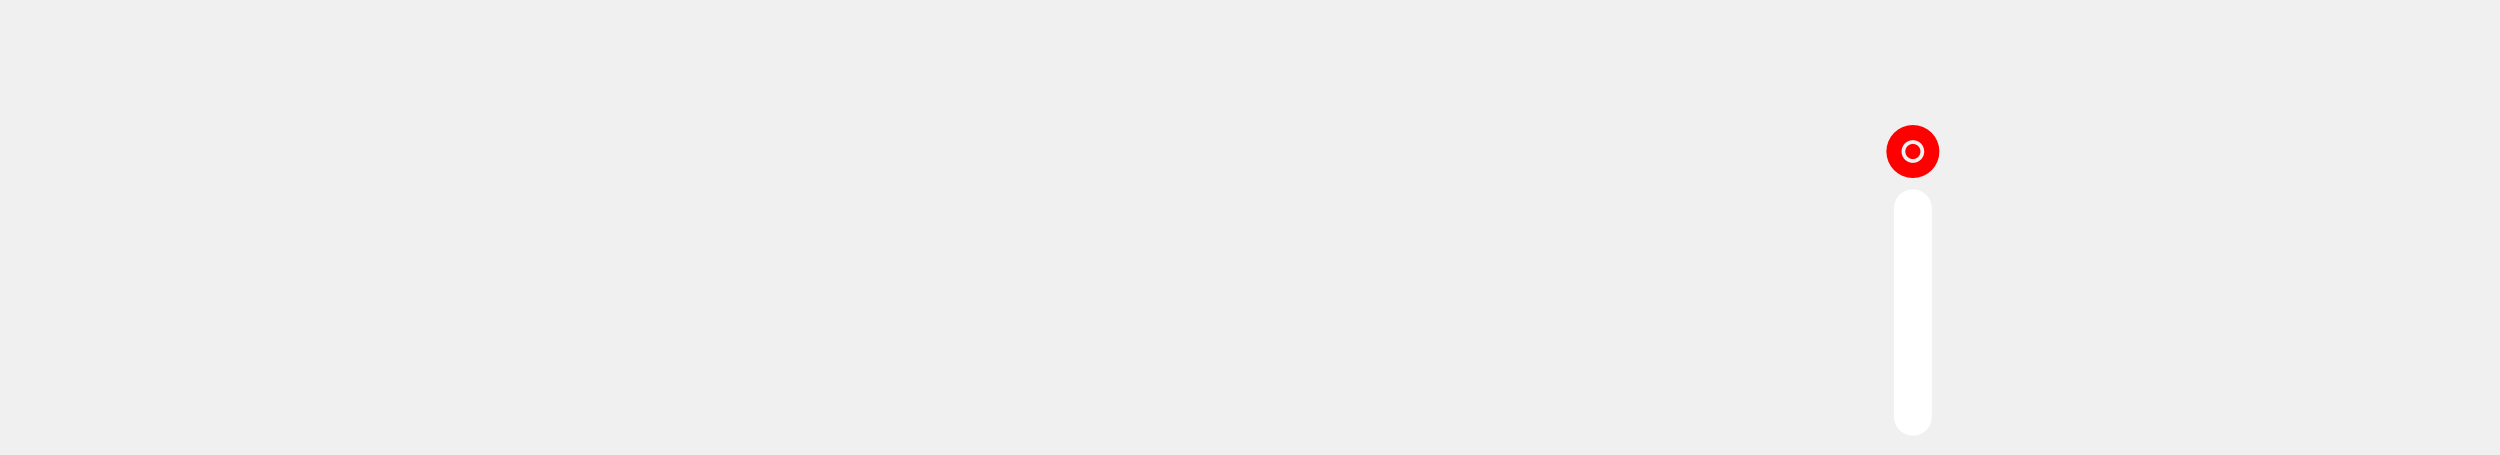
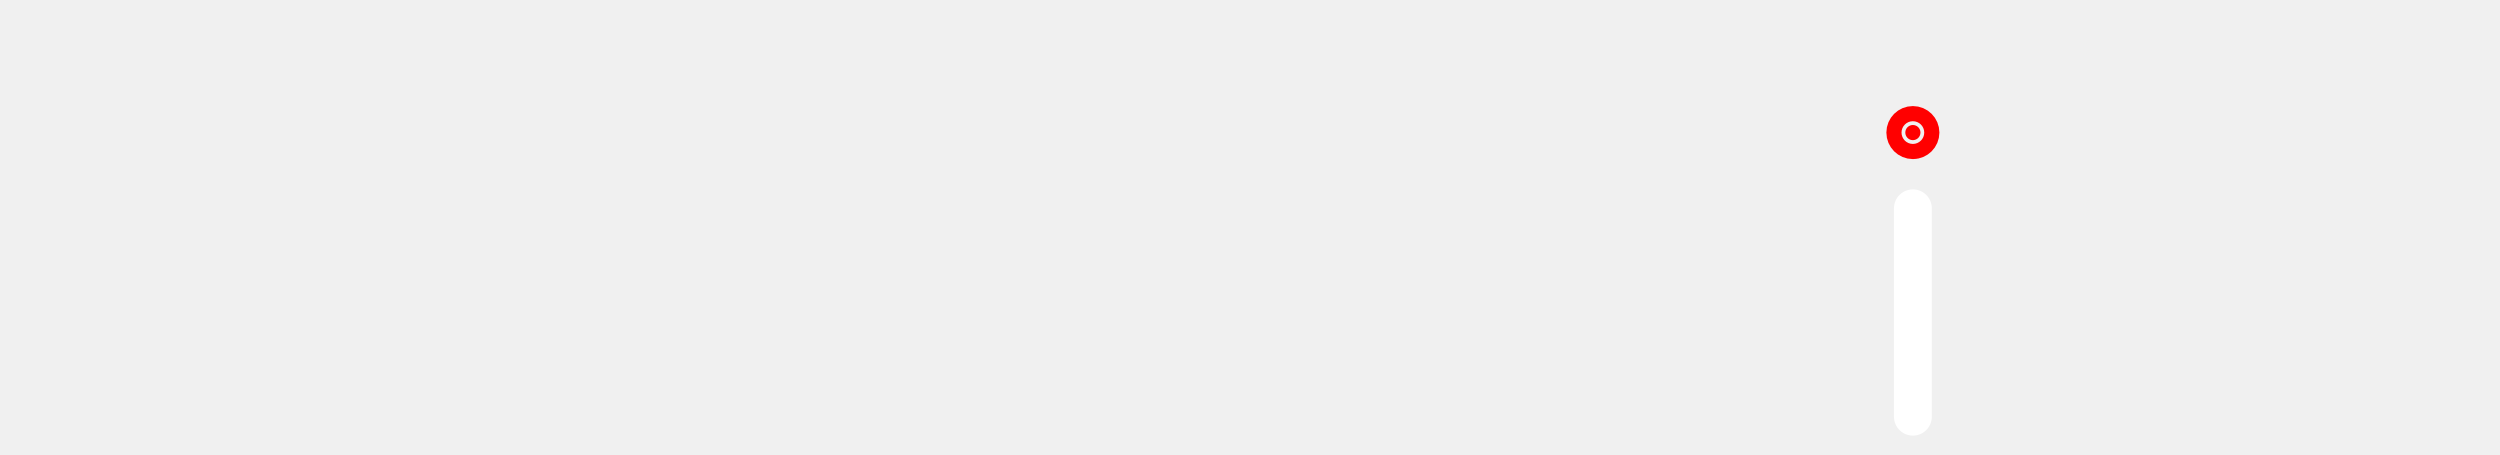
<svg xmlns="http://www.w3.org/2000/svg" viewBox="9 46 66 12">
  <g id="logo" fill="none" stroke="#ffffff" stroke-width="1" stroke-linecap="round" stroke-linejoin="round">
    <path d="M 10 55,l 0 2 5 0 0 -4 -5 0 0 -4 5 0 0 2,m 2 -2,l 2.5 8 2.5 -8,m 6.5 0,l -3.5 0 -1 1 0 6 1 1 3 0 1 -1 0 -3 -2 0,m 4 -4,l 0 8 5 0,m 2 -1,l 1 1 3 0 1 -1 0 -6 -1 -1 -3 0 -1 1 0 6,m 7 1,l 2.5 -8 2.5 8,m -1 -3,l -3 0,m 6 3,l 4 0 1 -1 0 -6 -1 -1 -4 0 0 8,m 10 0,l 0 -8 5 8 0 -8,m 6.5 0,l -3.5 0 -1 1 0 6 1 1 3 0 1 -1 0 -3 -2 0" />
    <line id="l1" x1="59.5" y1="57" x2="59.5" y2="51.5" />
-     <circle id="c1" cx="59.5" cy="50" r="0.2" fill="#ff0000" stroke="#ff0000" />
+     <circle id="c1" cx="59.5" cy="49.5" r="0.2" fill="#ff0000" stroke="#ff0000" />
    <animateTransform href="#l1" attributeName="transform" attributeType="XML" type="translate" values="0 0;0 -2;0 0;0 0" keyTimes="0;0.1;0.2;1" dur="1" repeatCount="indefinite" />
    <animateTransform href="#c1" attributeName="transform" attributeType="XML" type="translate" values="0 0;0 -3;0 0" keyTimes="0;0.3;1" dur="1" repeatCount="indefinite" />
  </g>
</svg>
